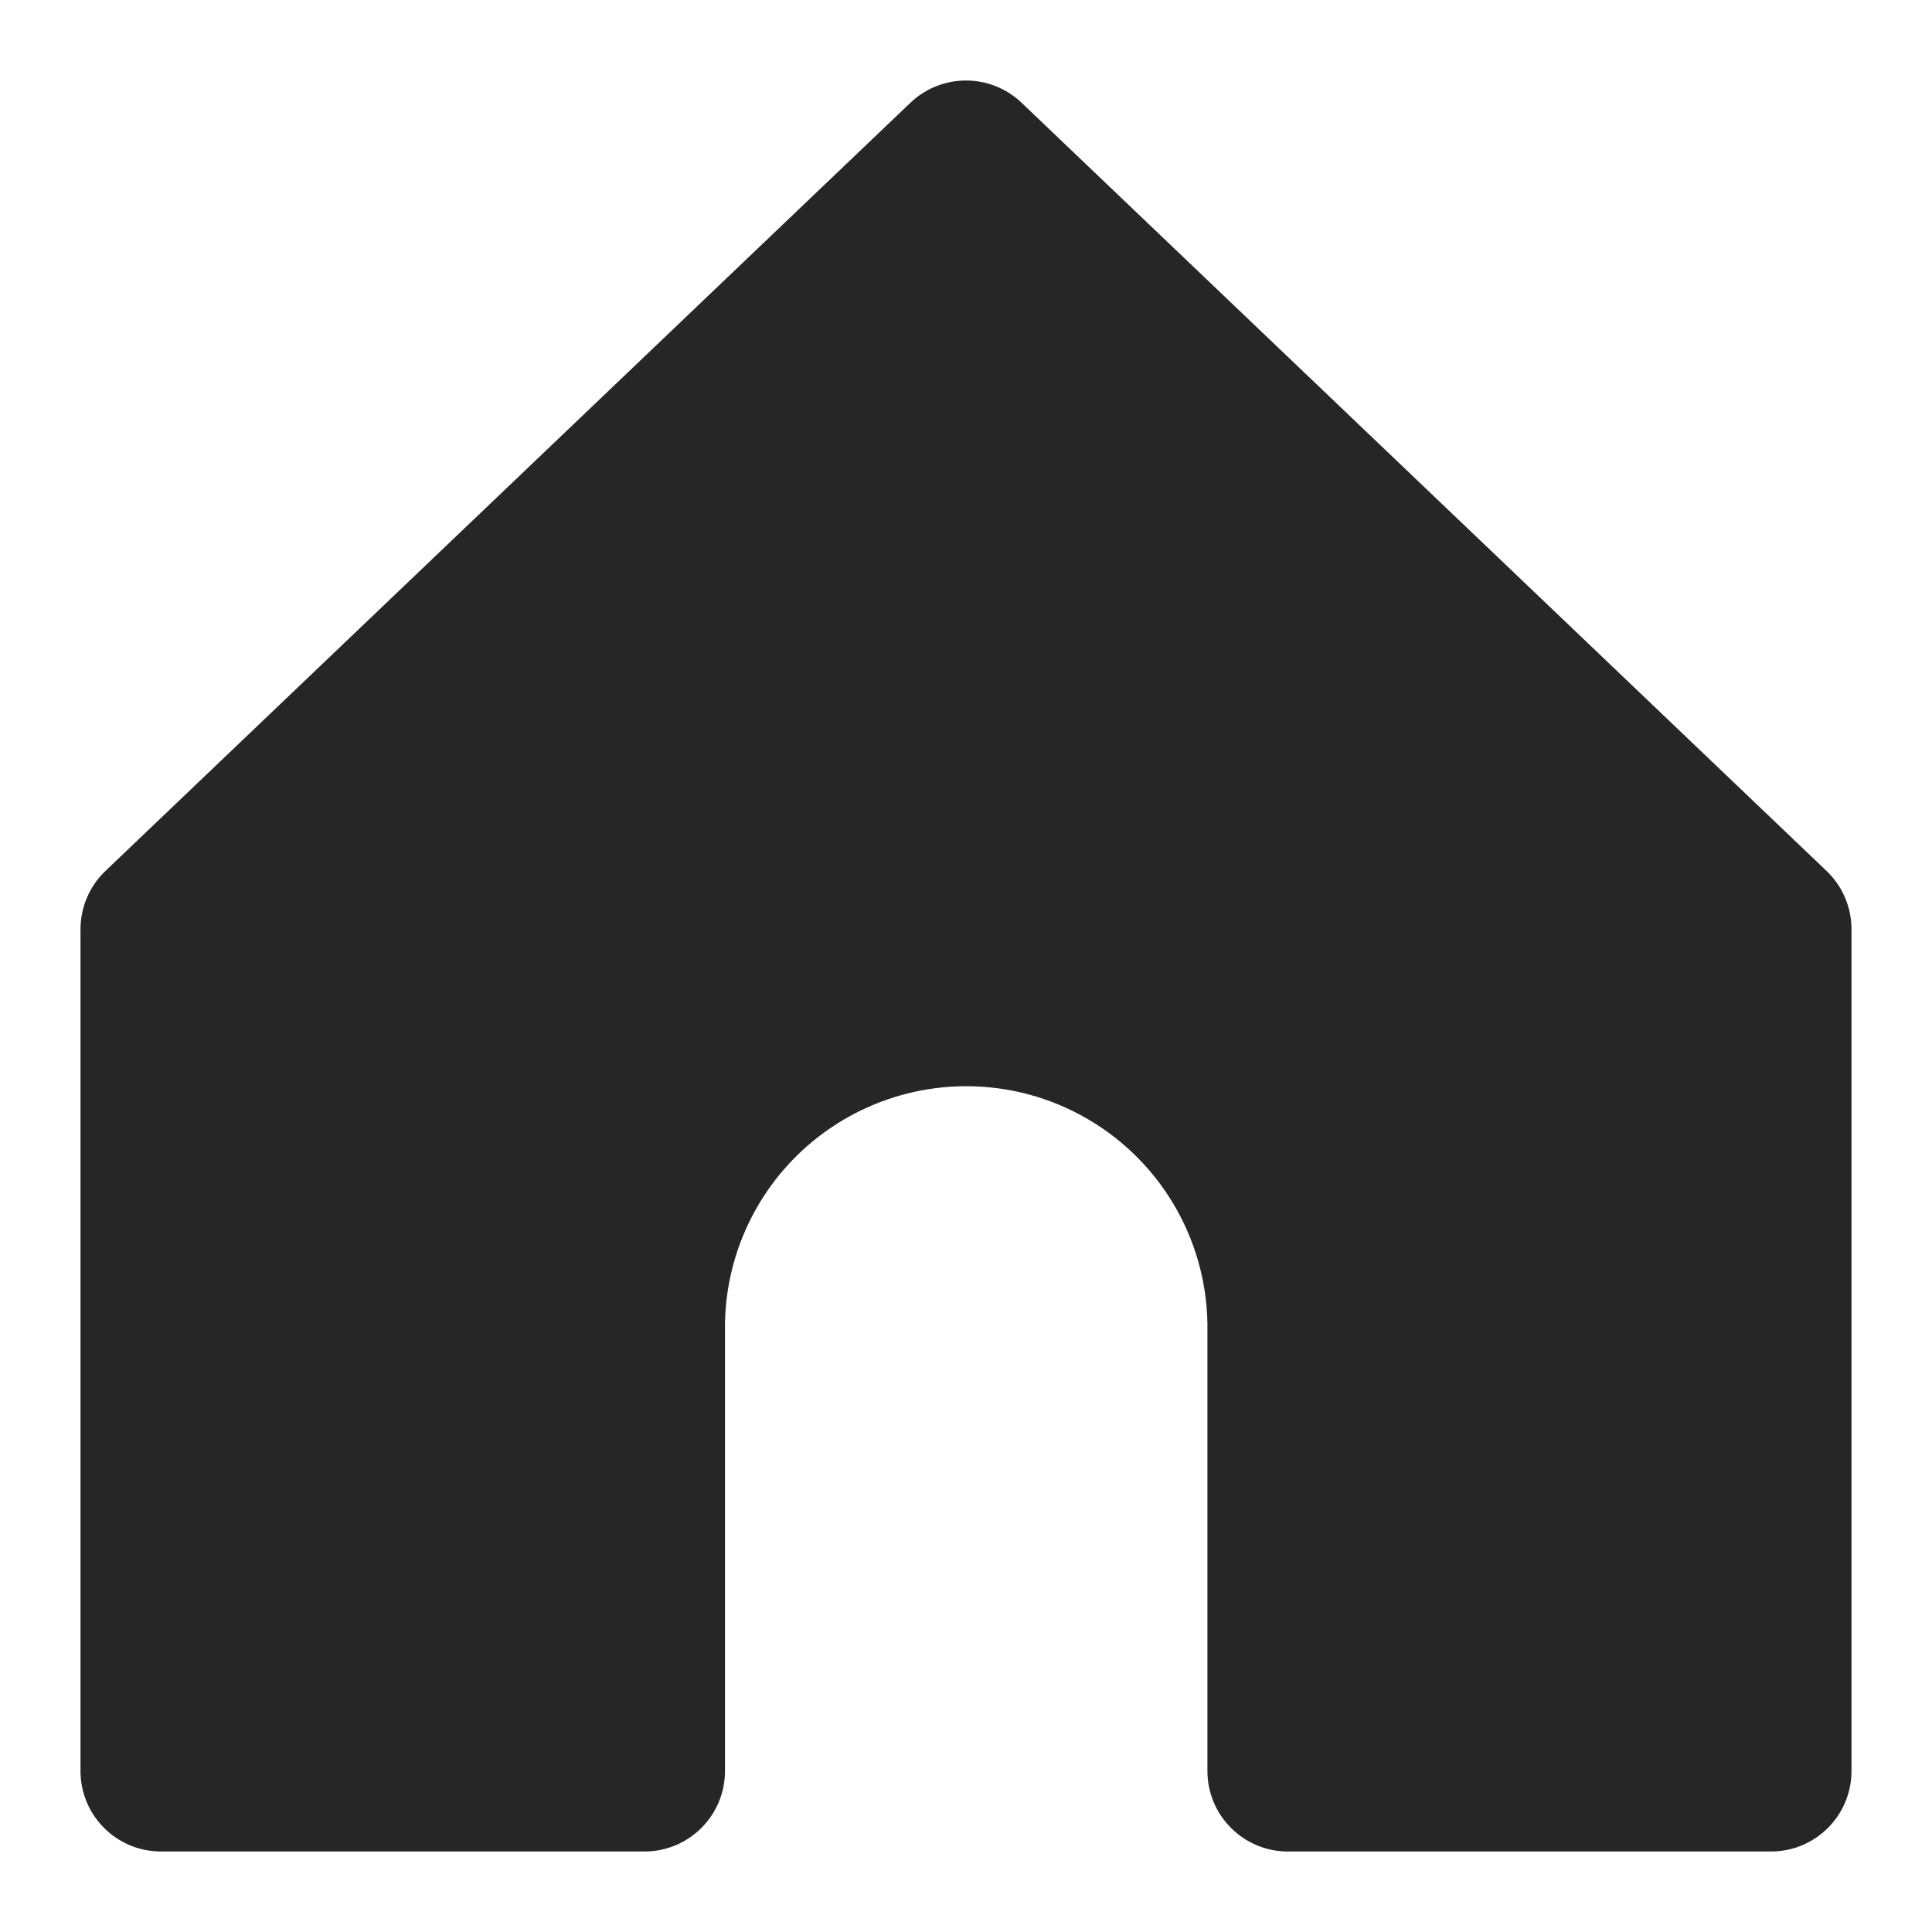
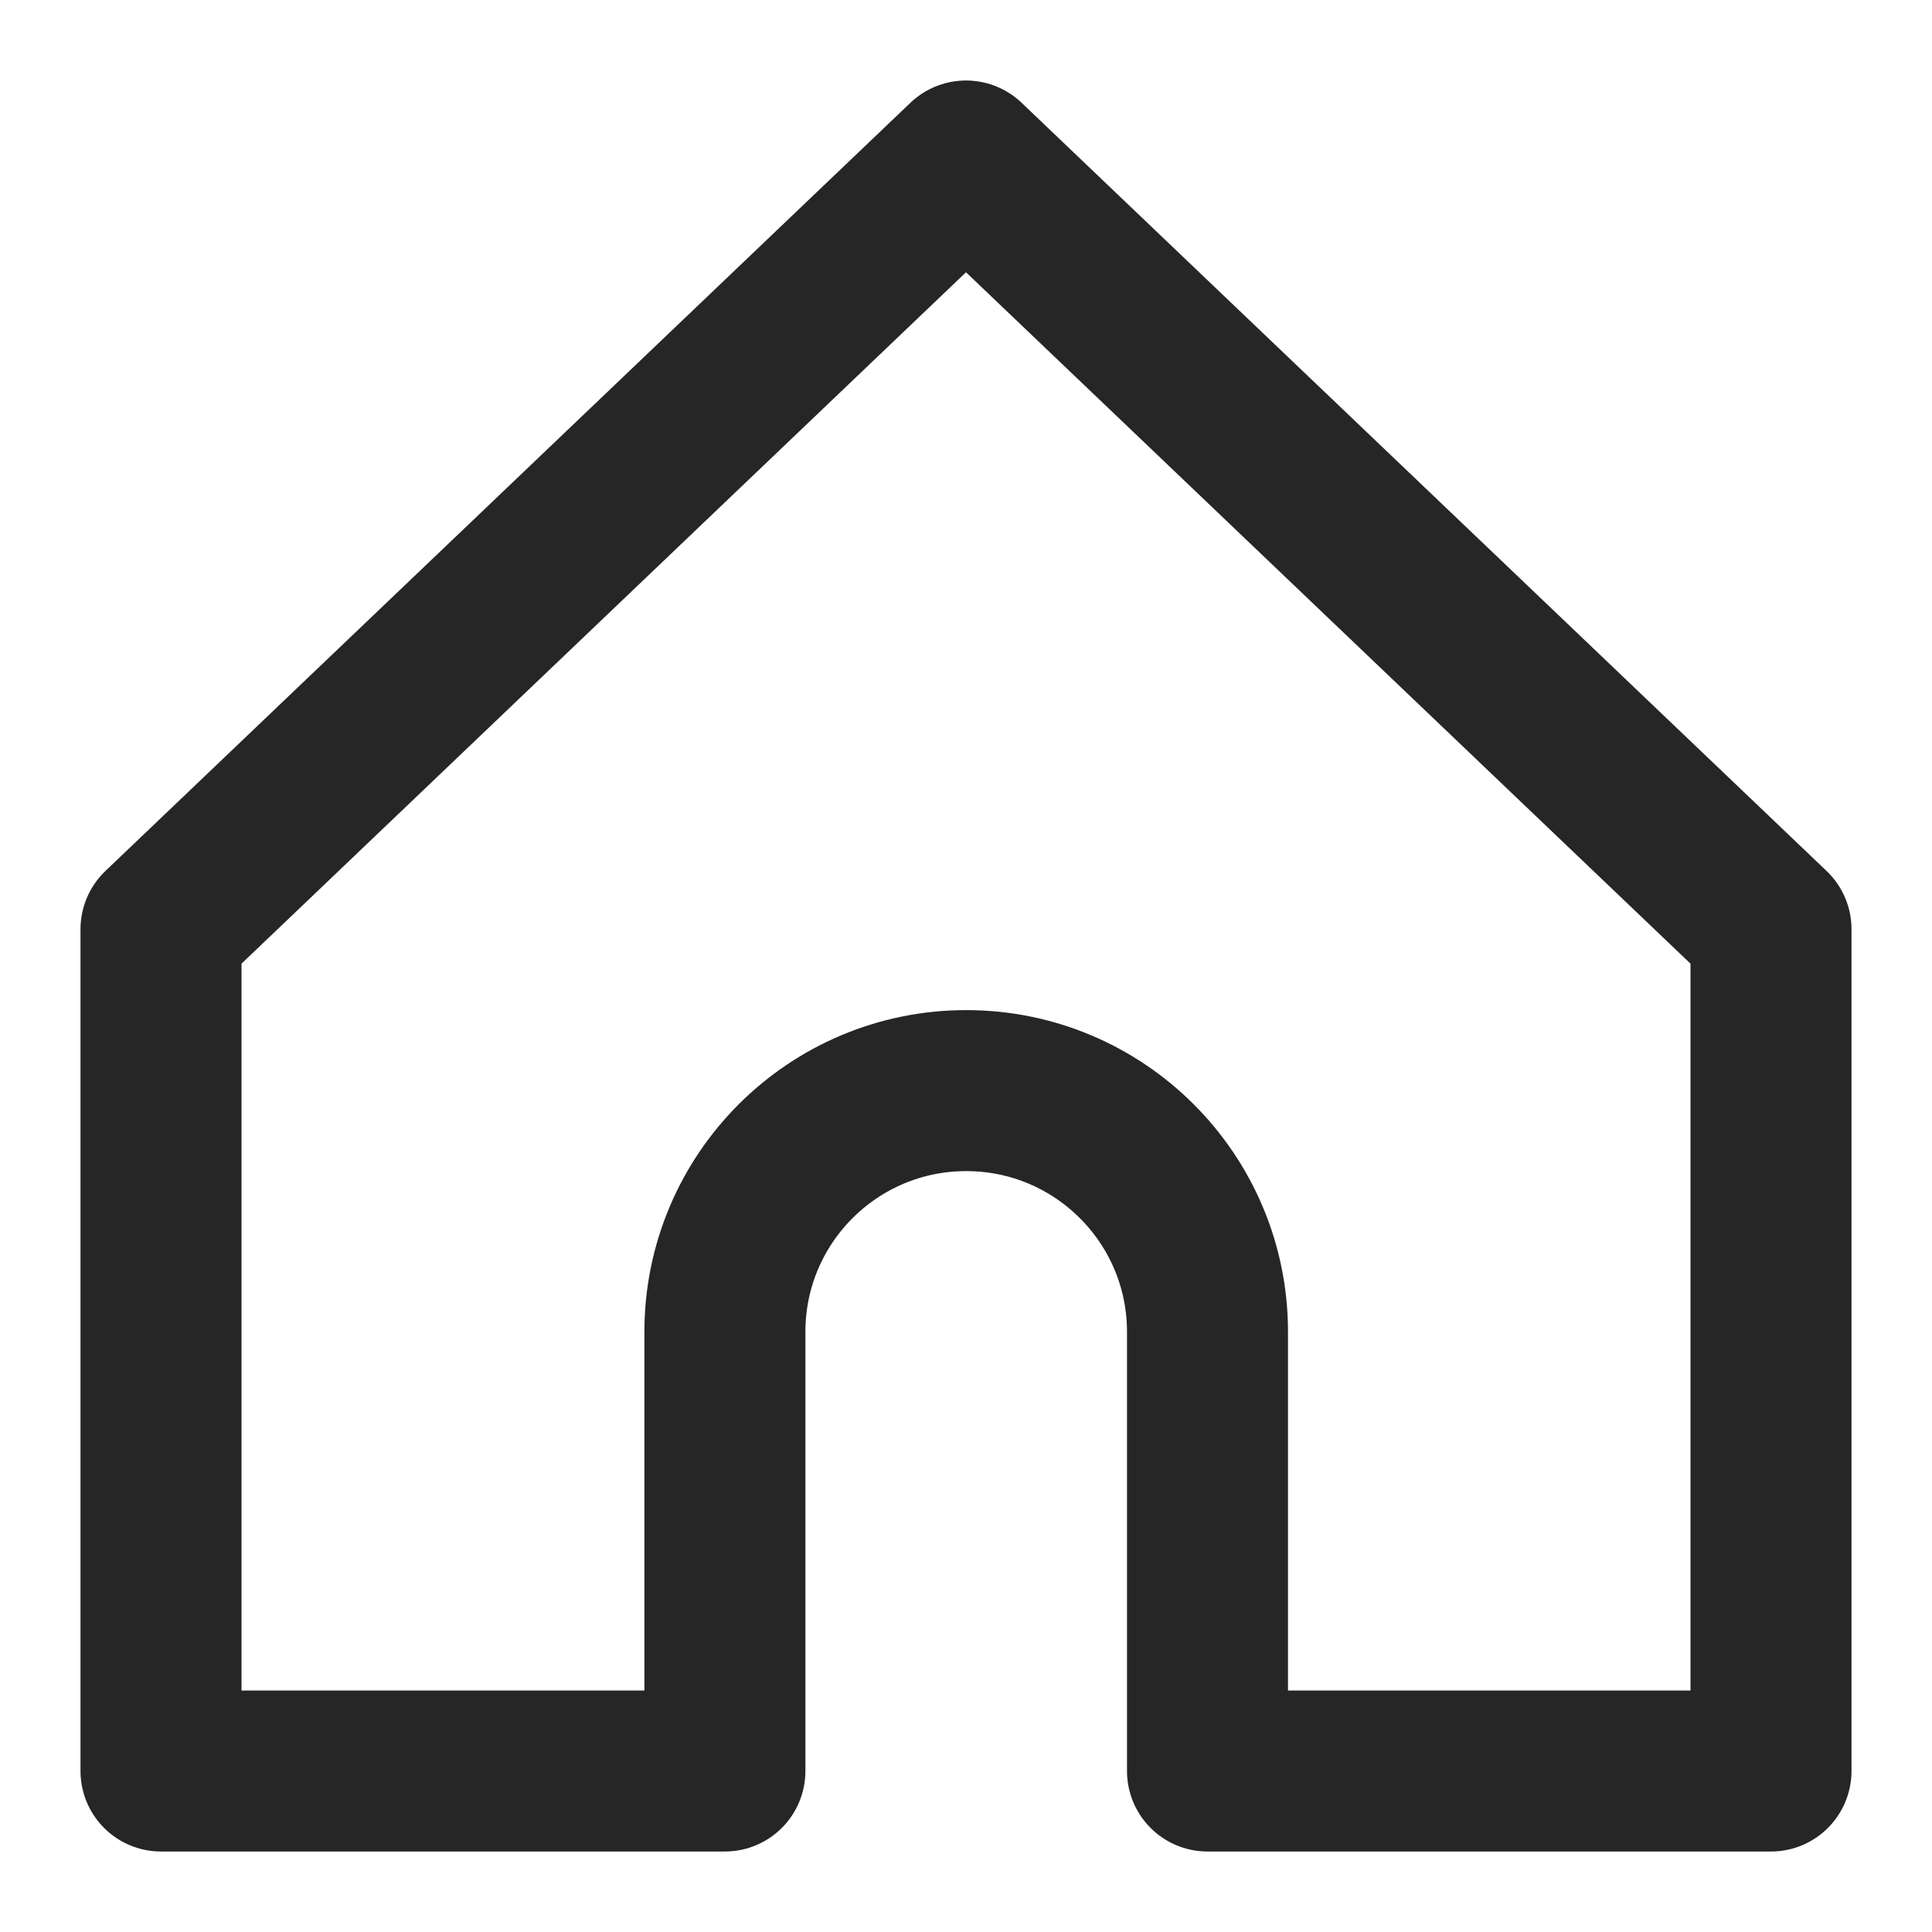
- <svg aria-label="Главная страница" className="_8-yf5 " color="#262626" fill="#262626" height="24" role="img" viewBox="0 0 24 24" width="24">
-   <path d="M22 23h-6.001a1 1 0 01-1-1v-5.455a2.997 2.997 0 10-5.993 0V22a1 1 0 01-1 1H2a1 1 0 01-1-1V11.543a1.002 1.002 0 01.31-.724l10-9.543a1.001 1.001 0 011.38 0l10 9.543a1.002 1.002 0 01.31.724V22a1 1 0 01-1 1z" />
+ <svg aria-label="Home" class="_8-yf5 " color="#262626" fill="#262626" height="24" role="img" viewBox="0 0 24 24" width="24">
+   <path d="M9.005 16.545a2.997 2.997 0 012.997-2.997h0A2.997 2.997 0 0115 16.545V22h7V11.543L12 2 2 11.543V22h7.005z" fill="none" stroke="currentColor" stroke-linejoin="round" stroke-width="2" />
</svg>
